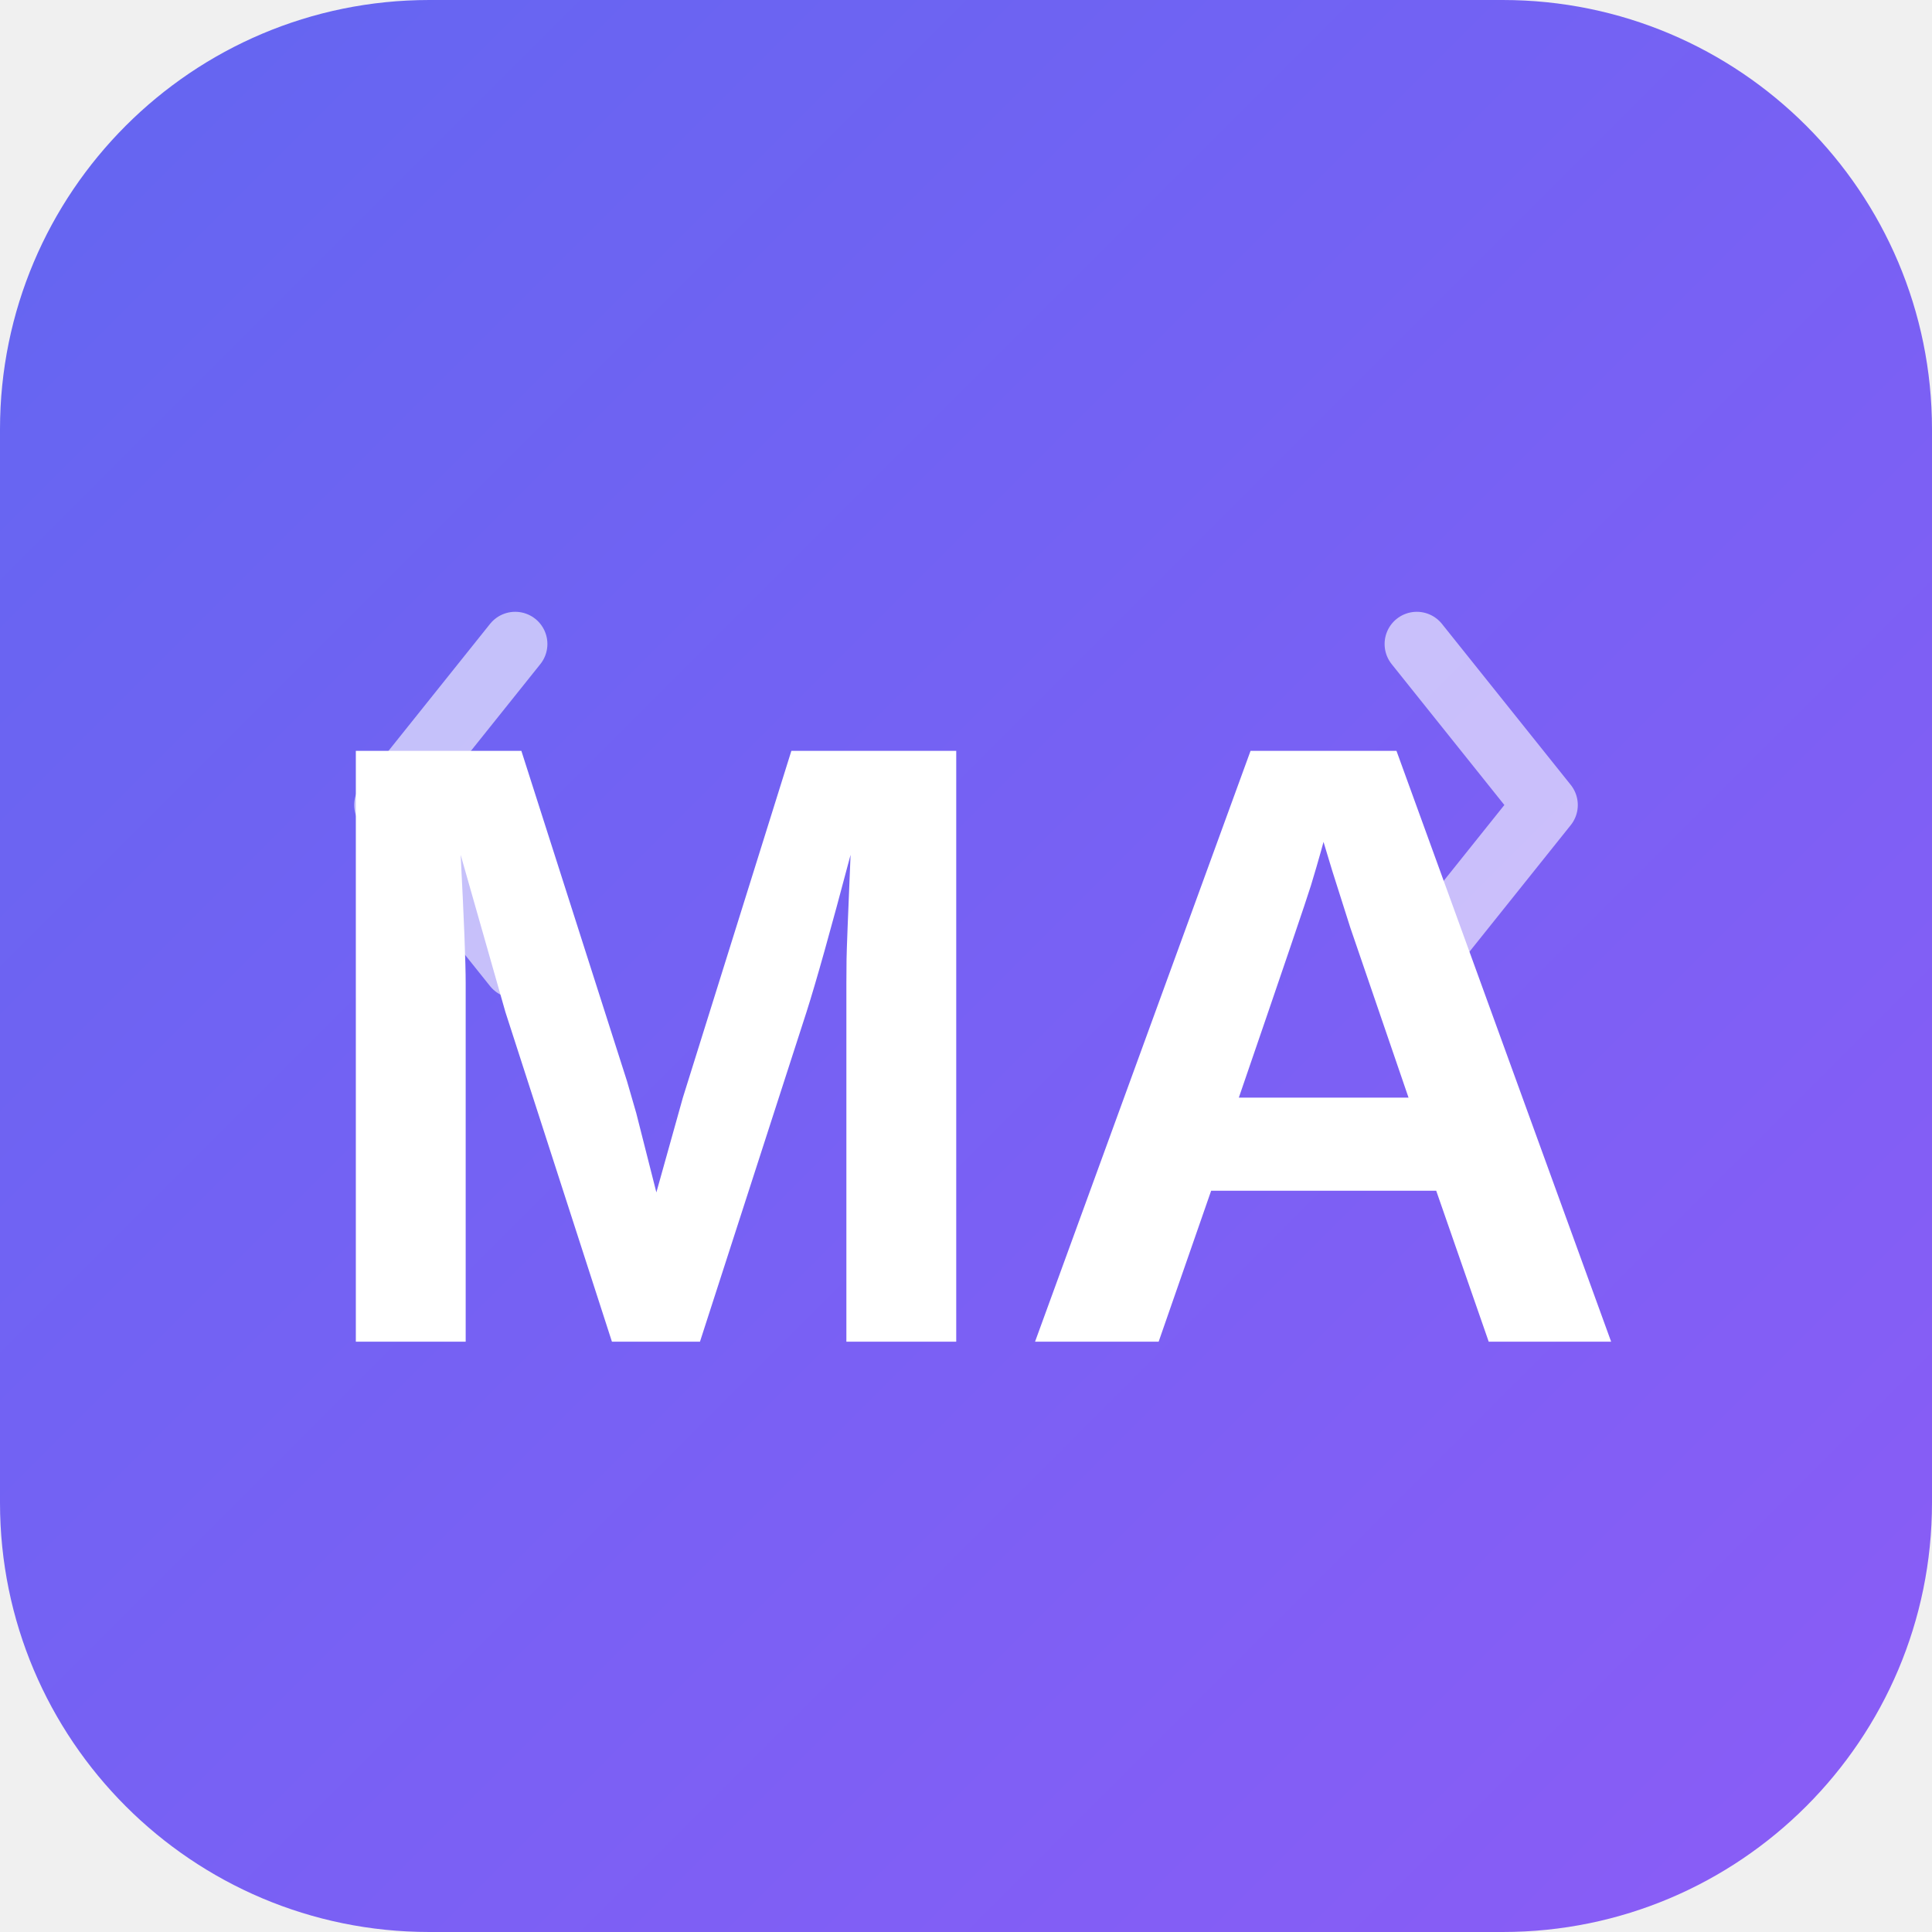
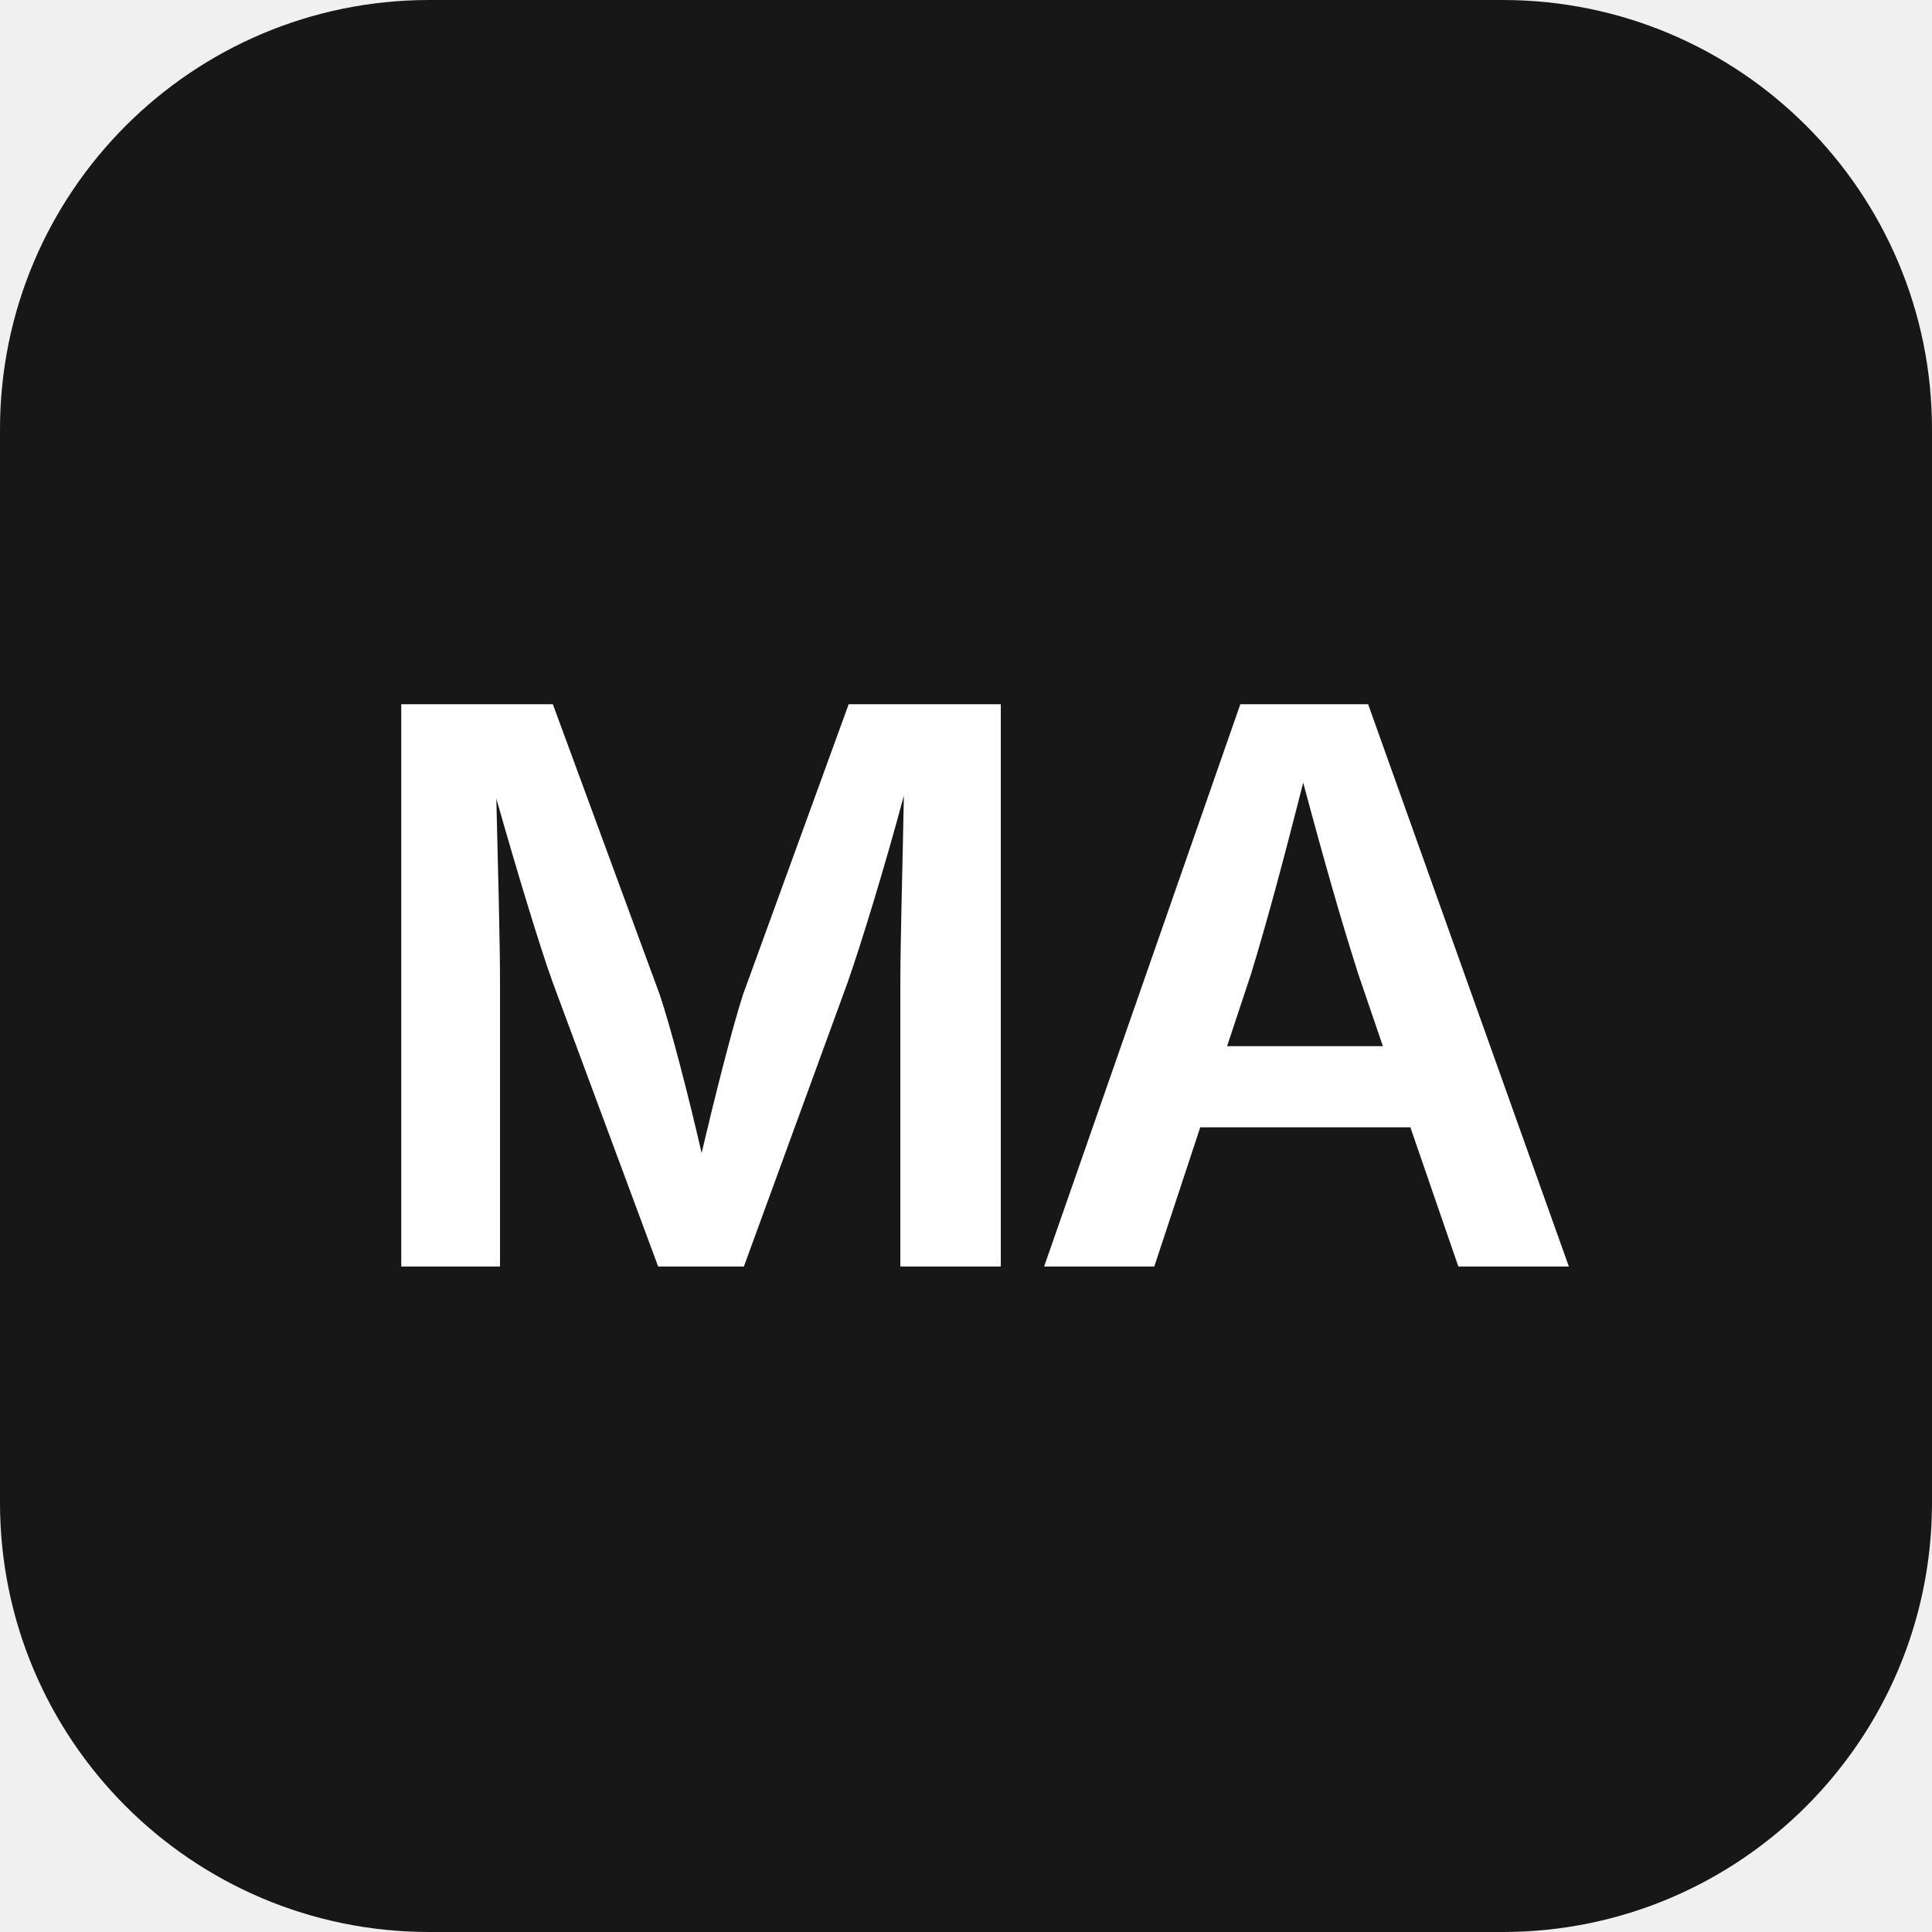
- <svg xmlns="http://www.w3.org/2000/svg" width="180" height="180" viewBox="0 0 180 180" fill="none">
-   <rect width="180" height="180" rx="40" fill="url(#gradient)" />
-   <defs>
-     <linearGradient id="gradient" x1="0" y1="0" x2="180" y2="180" gradientUnits="userSpaceOnUse">
-       <stop offset="0%" style="stop-color:#6366f1;stop-opacity:1" />
-       <stop offset="100%" style="stop-color:#8b5cf6;stop-opacity:1" />
-     </linearGradient>
-   </defs>
-   <text x="90" y="125" font-family="Arial, sans-serif" font-size="80" font-weight="bold" fill="white" text-anchor="middle">MA</text>
-   <path d="M 48 60 L 36 75 L 48 90" stroke="white" stroke-width="6" stroke-linecap="round" stroke-linejoin="round" fill="none" opacity="0.6" />
-   <path d="M 132 60 L 144 75 L 132 90" stroke="white" stroke-width="6" stroke-linecap="round" stroke-linejoin="round" fill="none" opacity="0.6" />
+ <svg xmlns="http://www.w3.org/2000/svg" width="180" height="180" viewBox="0 0 180 180">
+   <rect width="180" height="180" rx="40" fill="#171717" />
+   <text x="90" y="118" font-family="-apple-system, system-ui, sans-serif" font-size="72" font-weight="600" letter-spacing="-3" fill="#ffffff" text-anchor="middle">MA</text>
</svg>
